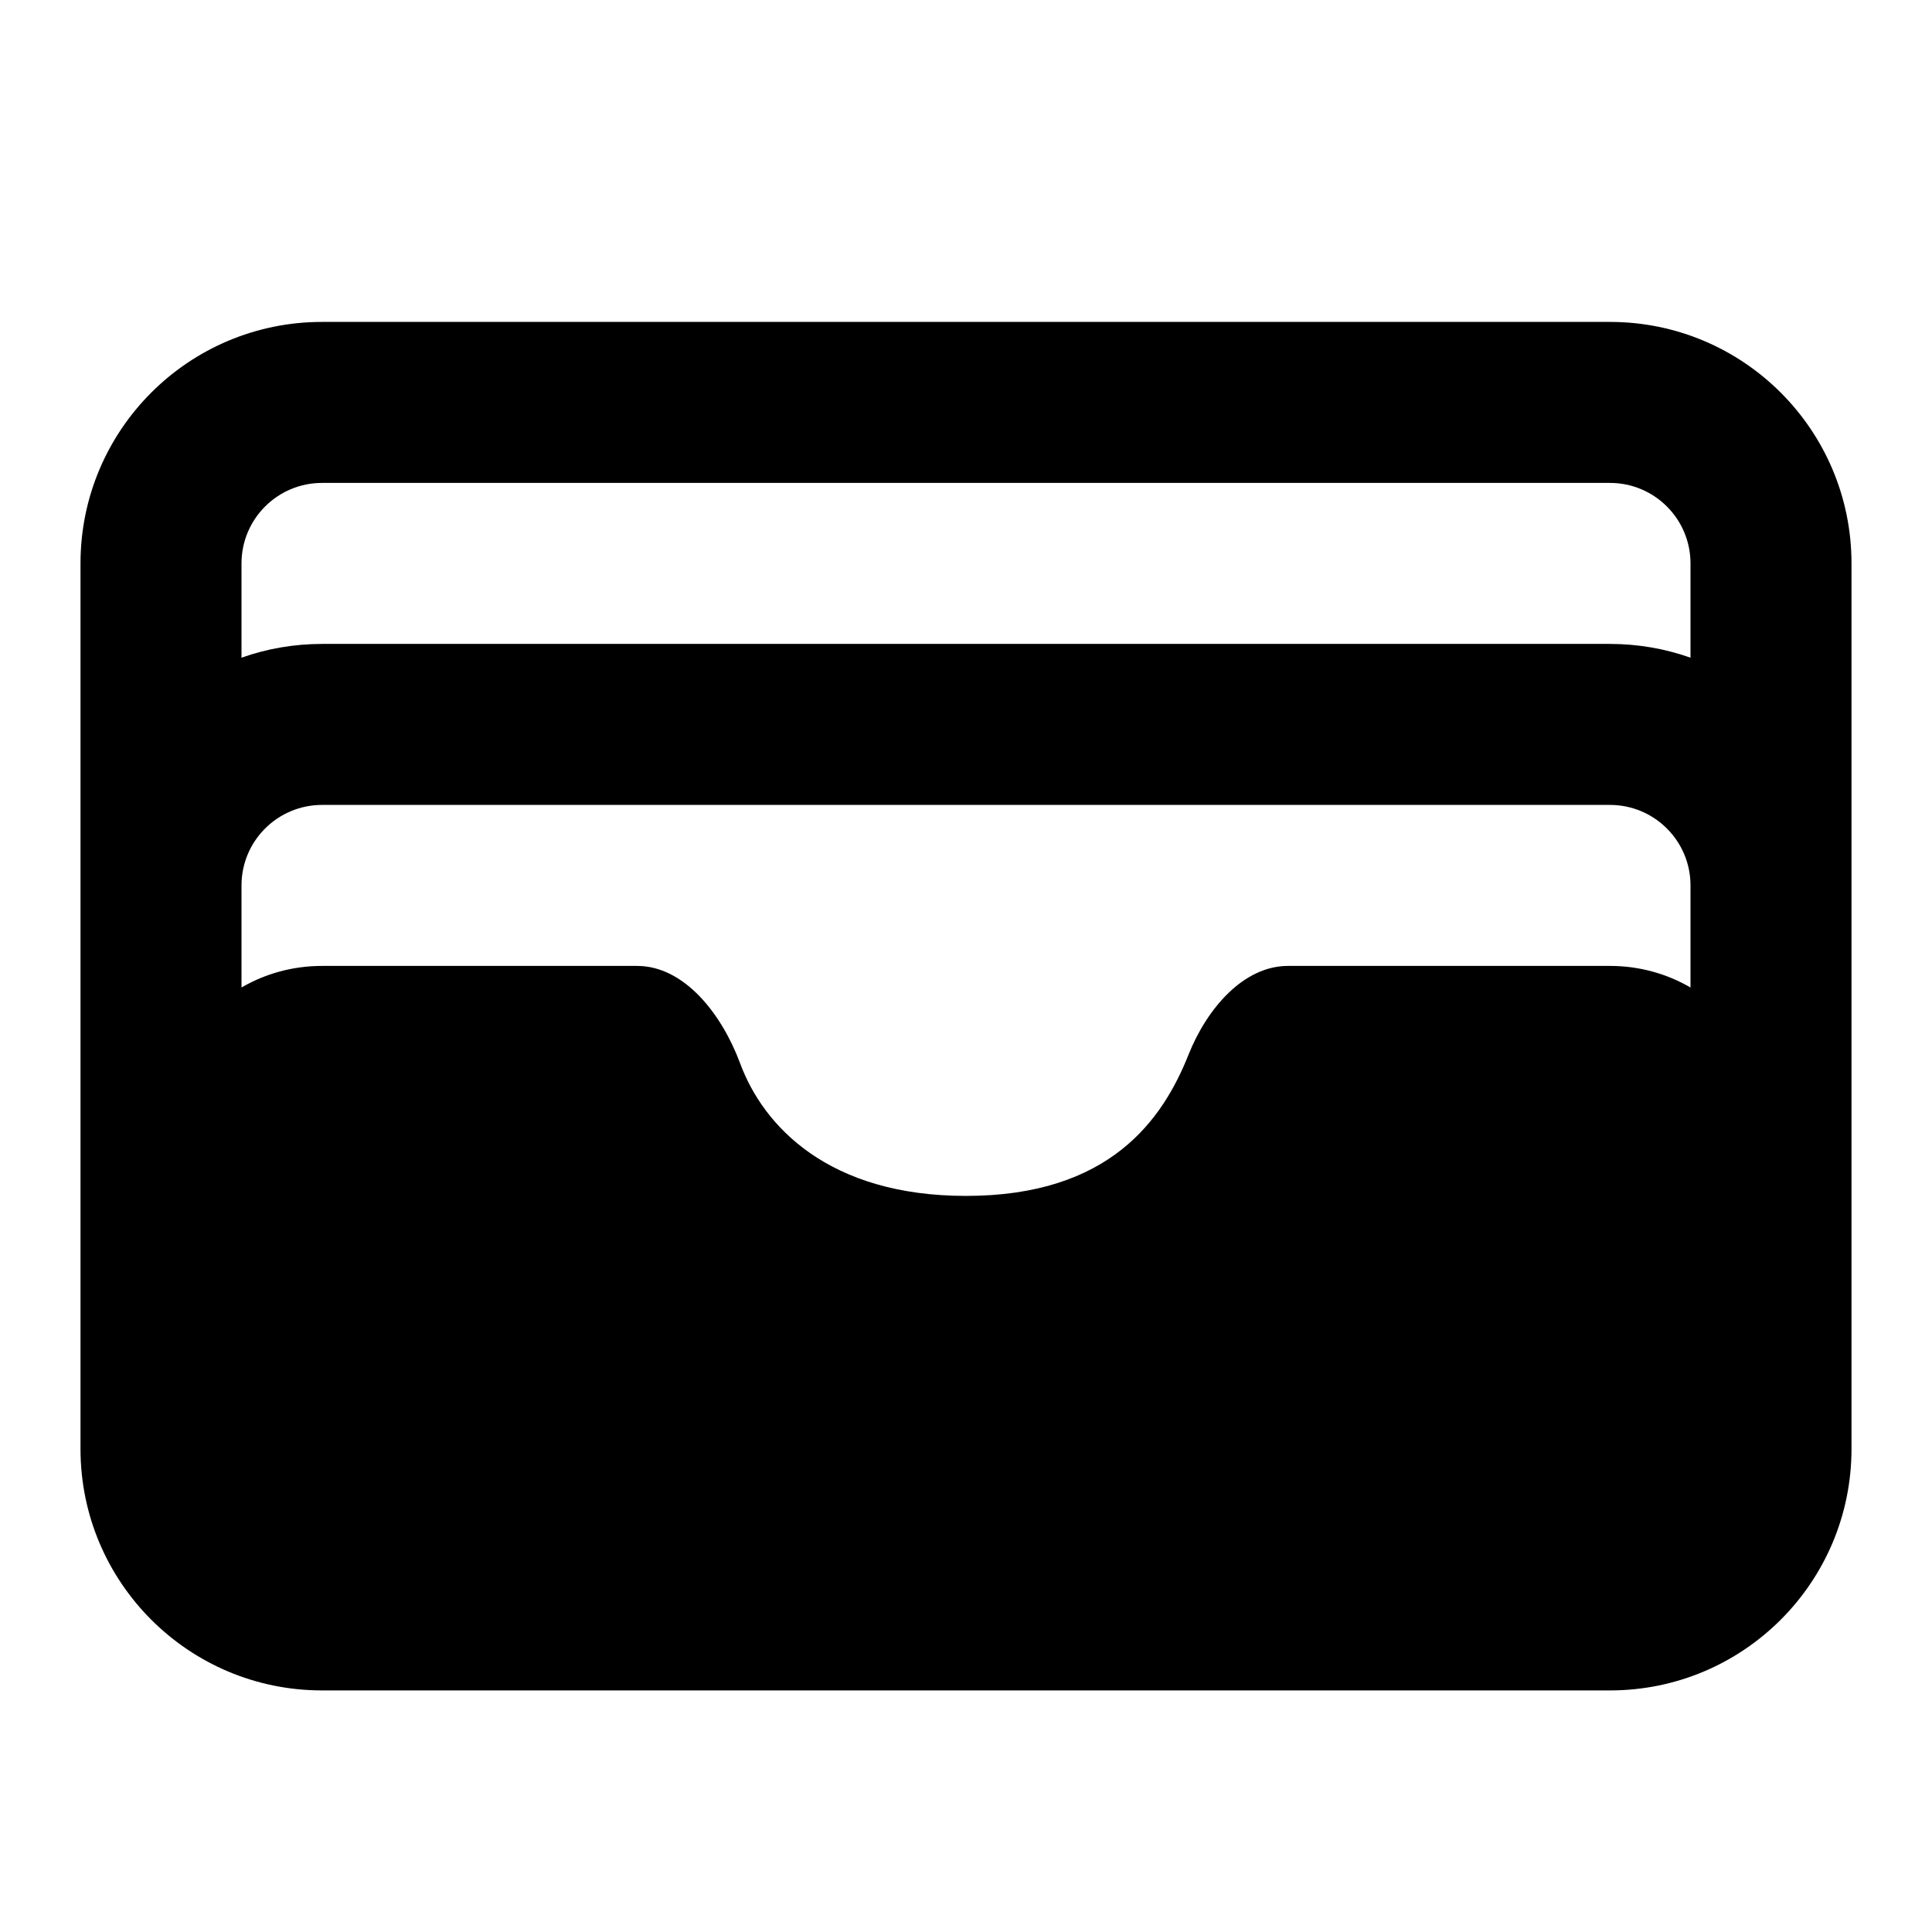
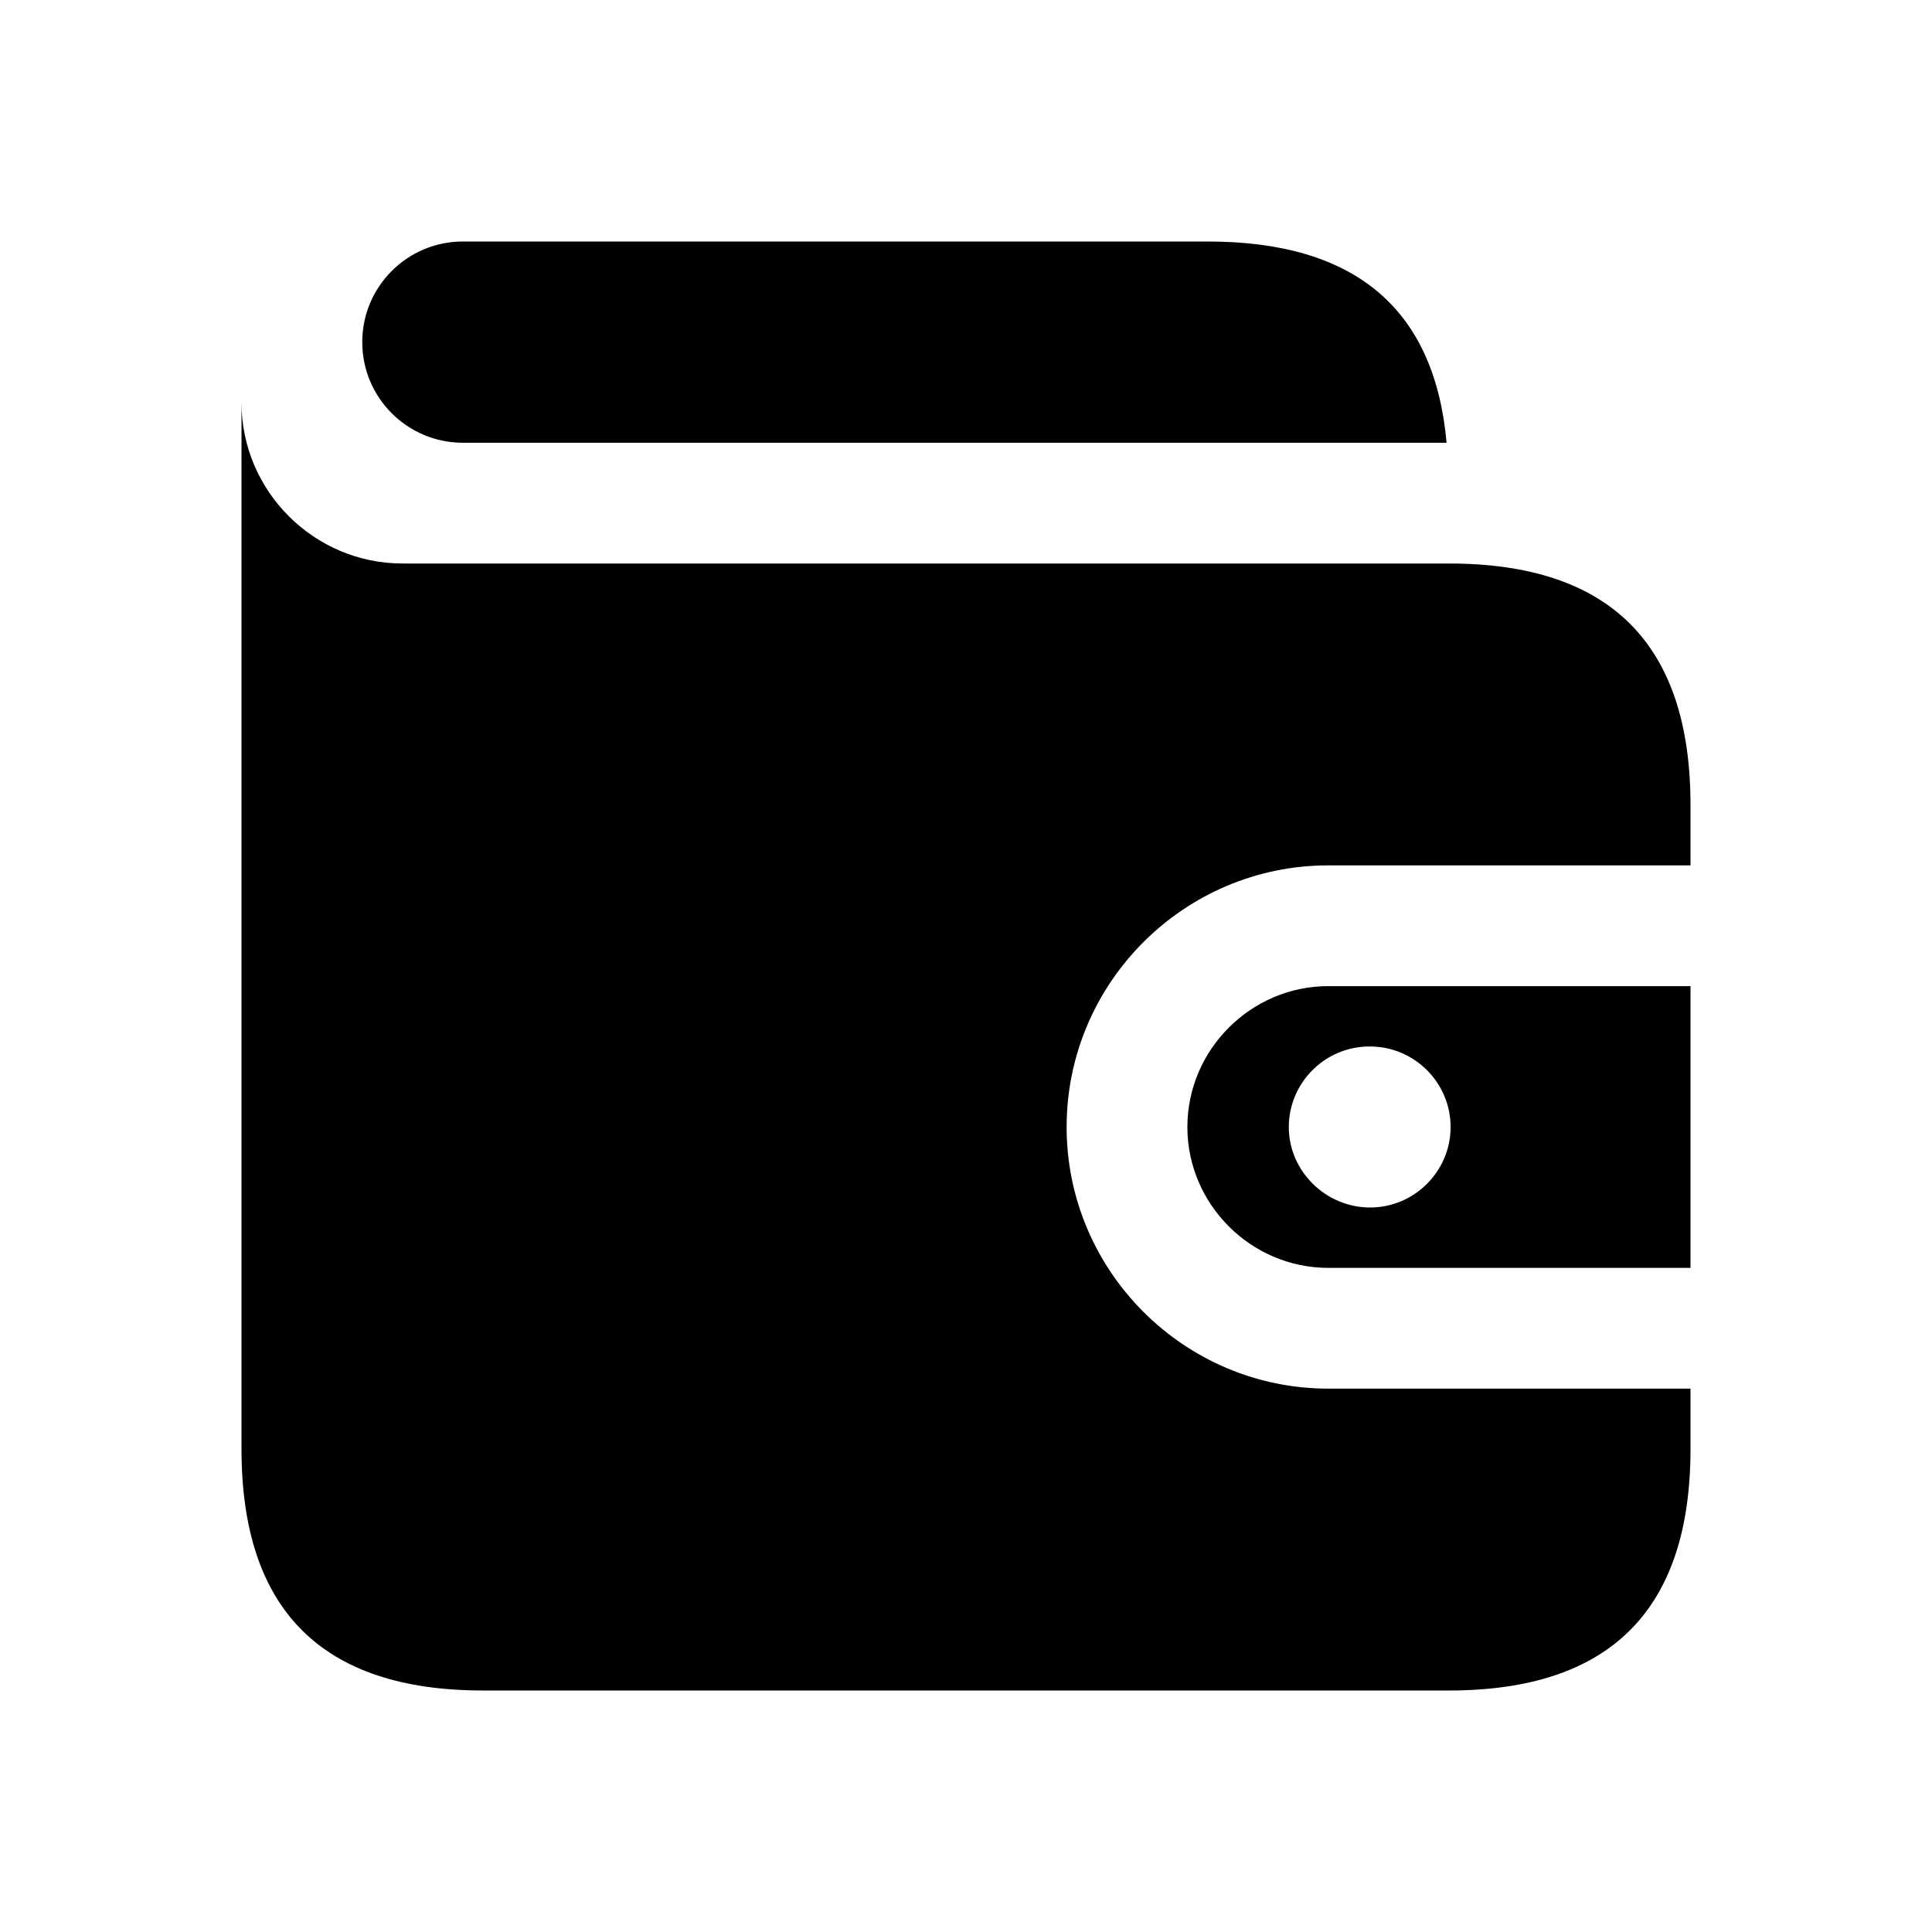
<svg xmlns="http://www.w3.org/2000/svg" width="24" height="24" viewBox="0 0 24 24" fill="none">
-   <path fill-rule="evenodd" clip-rule="evenodd" d="M4 3.999C2.343 3.999 1 5.342 1 6.999V17.999C1 19.656 2.343 20.999 4 20.999H20C21.657 20.999 23 19.656 23 17.999V6.999C23 5.342 21.657 3.999 20 3.999H4ZM3 12.267V10.999C3 10.447 3.448 9.999 4.001 9.999H19.999C20.552 9.999 21 10.447 21 10.999V12.267C20.706 12.096 20.364 11.999 20 11.999H16C15.448 11.999 14.993 12.527 14.764 13.102C14.444 13.906 13.789 14.856 12 14.856C10.29 14.856 9.482 13.988 9.194 13.209C8.966 12.594 8.499 11.999 7.914 11.999H4C3.636 11.999 3.294 12.096 3 12.267ZM19.999 7.999C20.35 7.999 20.687 8.059 21 8.17V6.999C21 6.447 20.552 5.999 20 5.999H4C3.448 5.999 3 6.447 3 6.999V8.17C3.313 8.059 3.65 7.999 4.001 7.999H19.999Z" fill="currentColor" />
+   <path d="M13.25 14C13.25 15.79 14.71 17.25 16.5 17.25H21V18C21 20 20 21 18 21H6C4 21 3 20 3 18V5C3 6.1 3.9 7 5 7H18C20 7 21 8 21 10V10.75H16.5C14.71 10.75 13.25 12.21 13.25 14ZM16.5 12.25C15.54 12.25 14.75 13.04 14.75 14C14.75 14.96 15.54 15.75 16.5 15.75H21V12.25H16.5ZM17.02 15C16.47 15 16.01 14.55 16.01 14C16.01 13.45 16.46 13 17.01 13H17.02C17.57 13 18.02 13.45 18.02 14C18.02 14.55 17.57 15 17.02 15ZM15 3H5.75C5.06 3 4.5 3.56 4.5 4.25C4.5 4.94 5.06 5.5 5.75 5.5H17.97C17.82 3.83 16.83 3 15 3Z" fill="currentColor" />
</svg>
